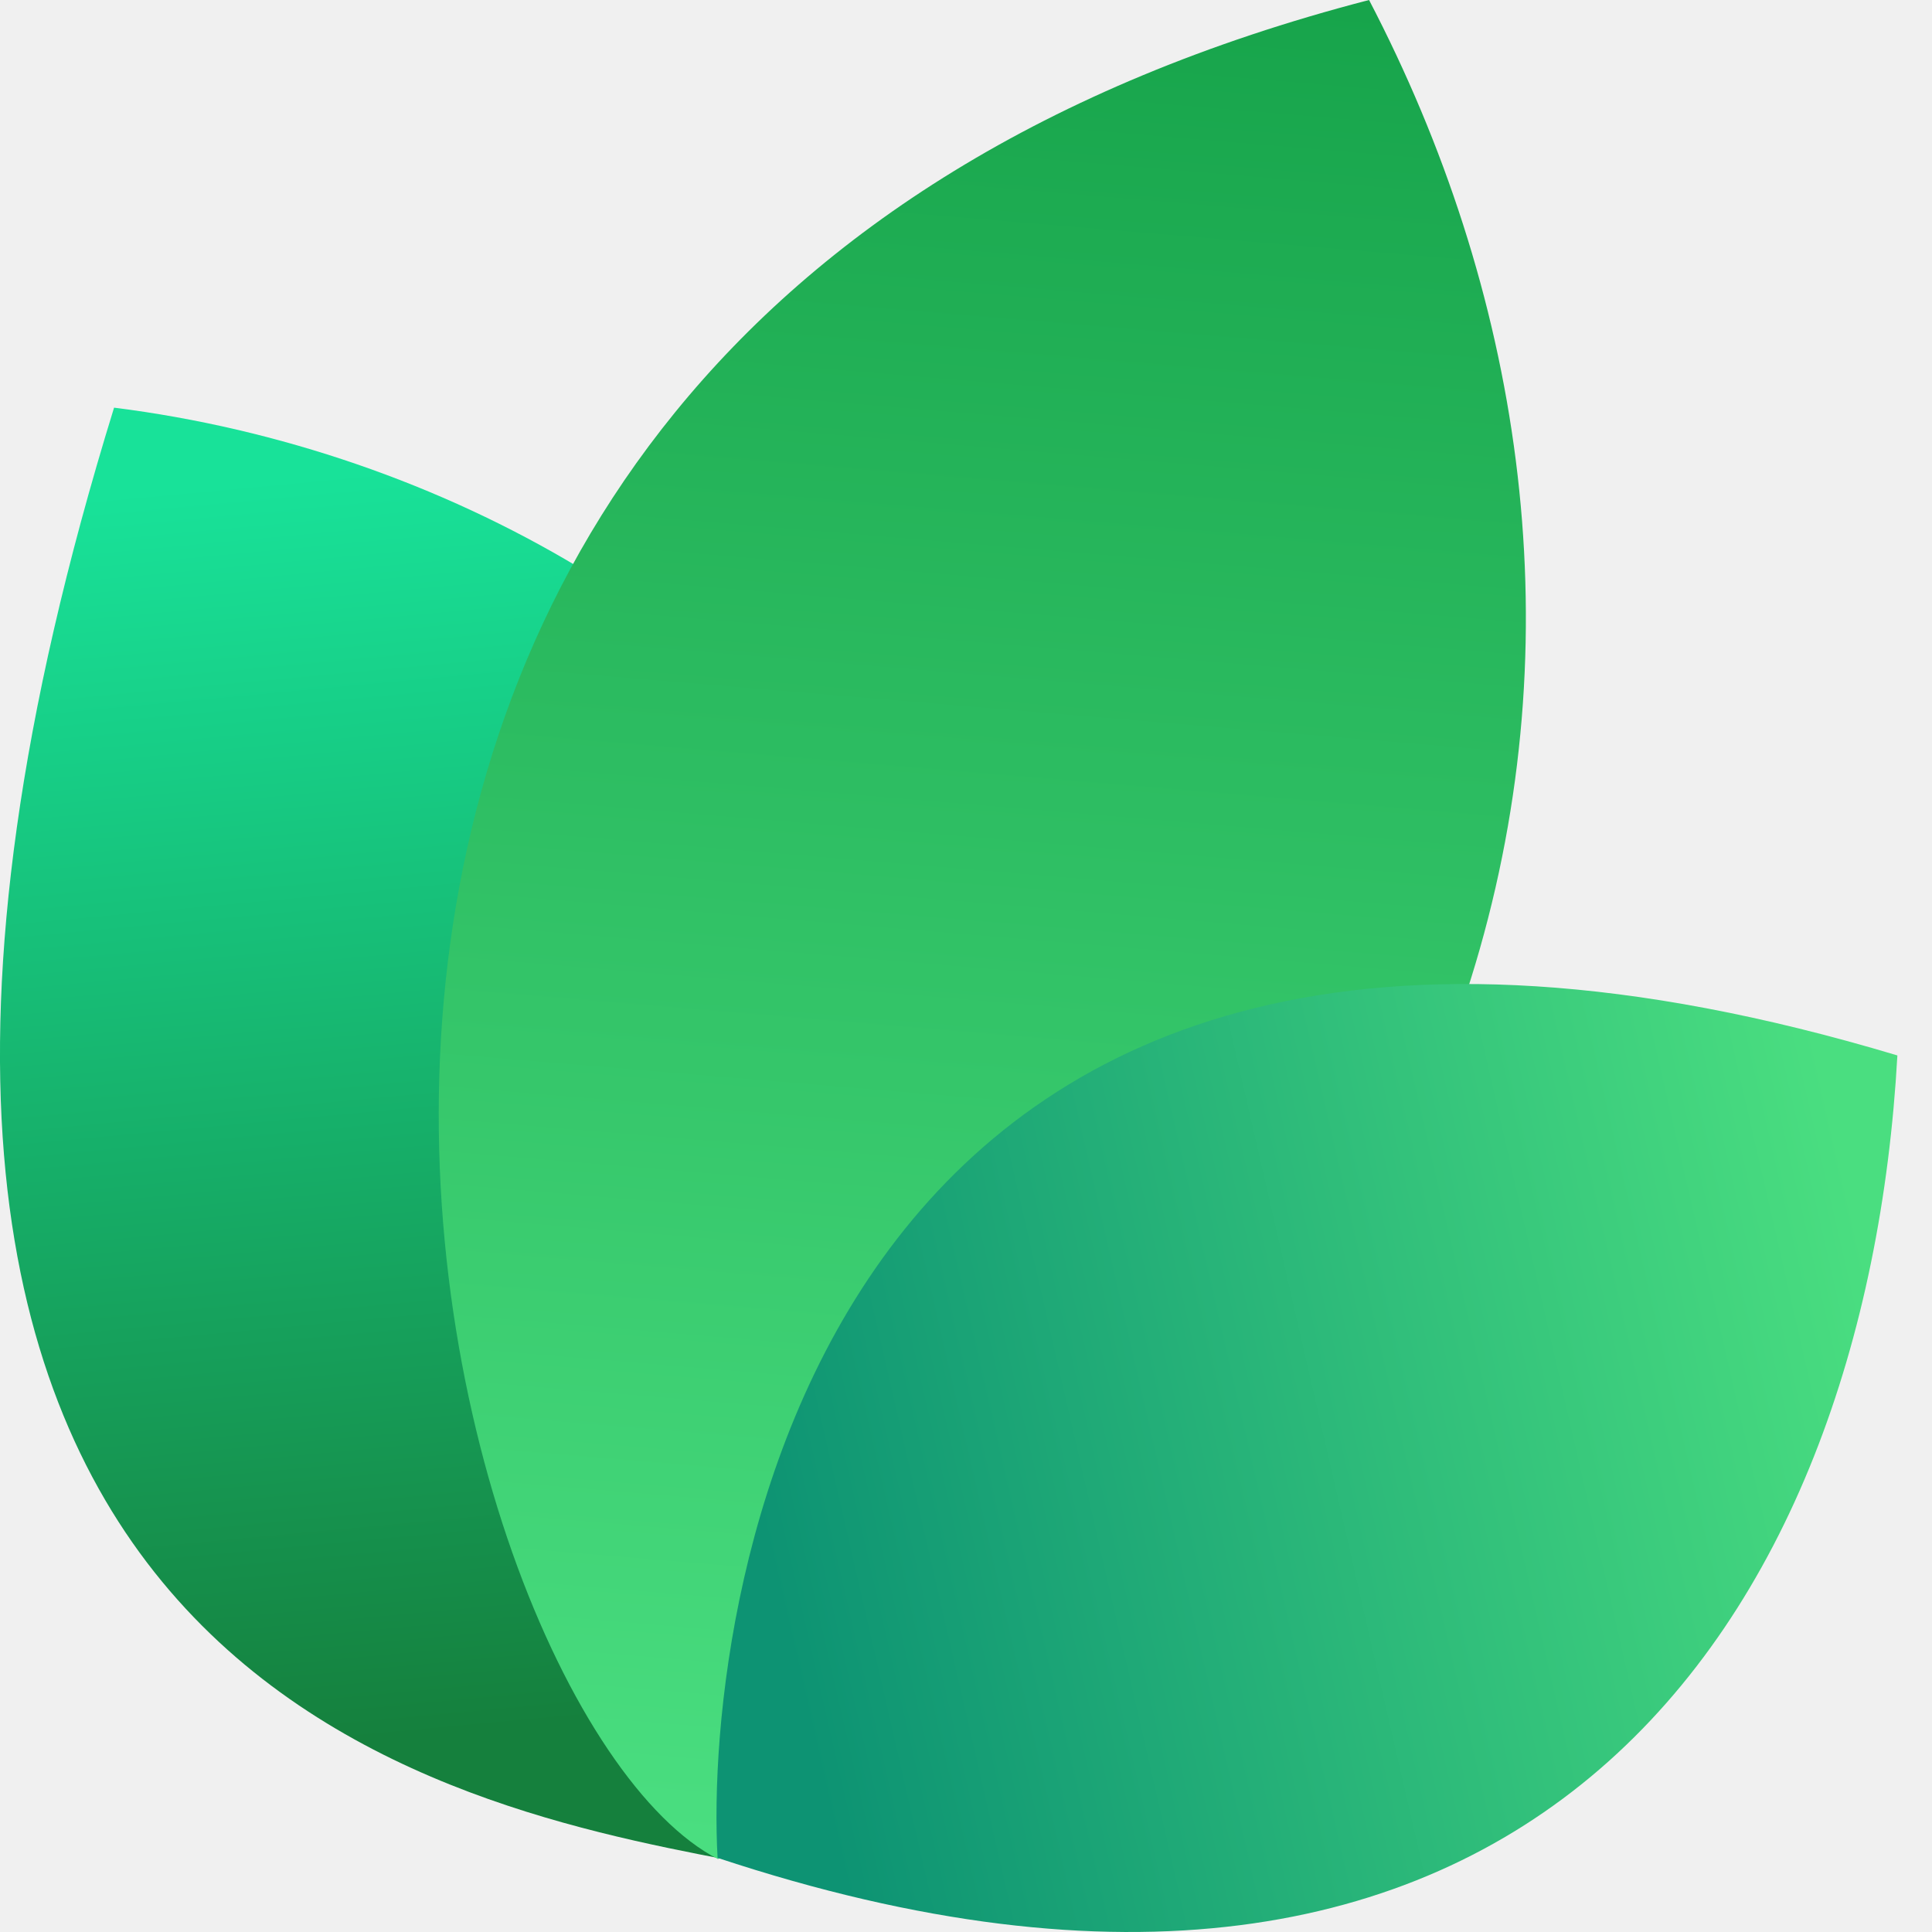
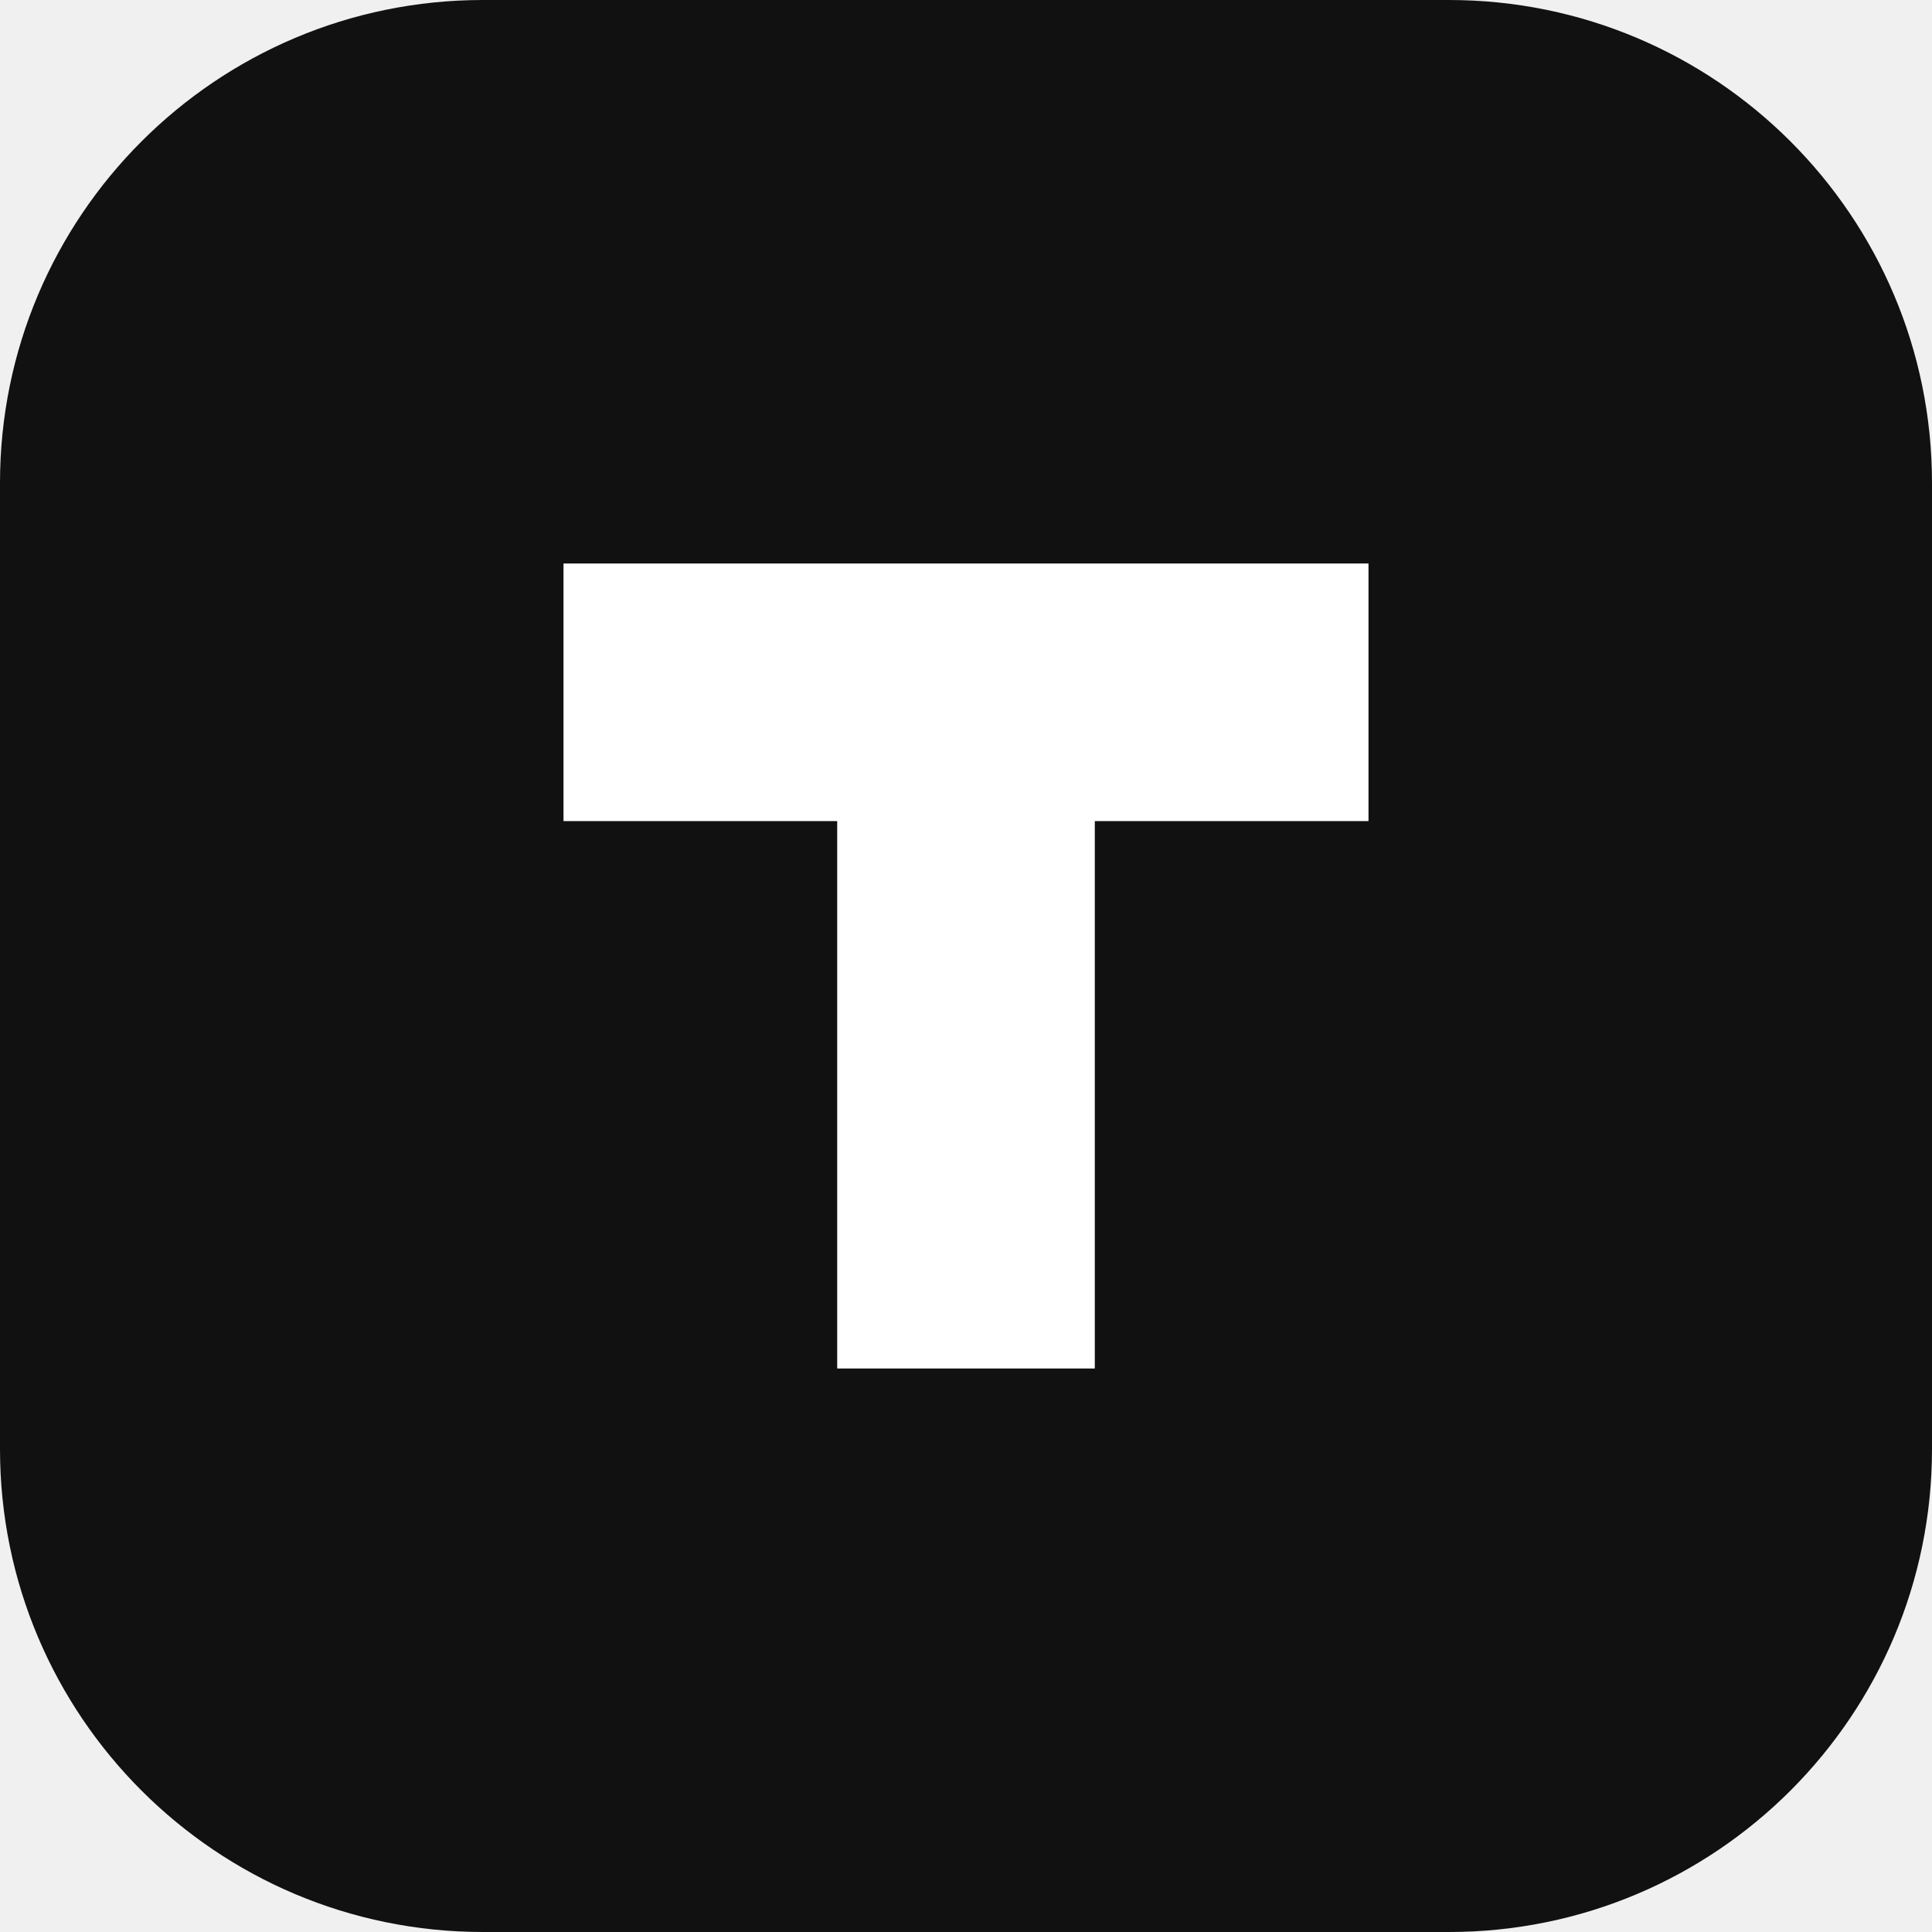
<svg xmlns="http://www.w3.org/2000/svg" width="24" height="24" viewBox="0 0 24 24" fill="none">
-   <path d="M9.061 23.108C5.268 22.377 -3.391 20.627 1.417 5.064C9.634 6.099 16.973 14.064 9.061 23.108Z" fill="url(#paint0_linear_17557_2021)" />
-   <path d="M8.919 23.094C5.276 21.222 0.784 4.209 17.007 0C20.757 7.193 19.621 16.545 8.919 23.094Z" fill="url(#paint1_linear_17557_2021)" />
-   <path d="M8.914 23.079C8.735 19.882 10.159 9.085 23.57 13.111C23.181 20.123 18.984 26.418 8.914 23.079Z" fill="url(#paint2_linear_17557_2021)" />
-   <defs>
-     <linearGradient id="paint0_linear_17557_2021" x1="3.776" y1="5.916" x2="5.232" y2="21.559" gradientUnits="userSpaceOnUse">
-       <stop stop-color="#18E299" />
-       <stop offset="1" stop-color="#15803D" />
-     </linearGradient>
-     <linearGradient id="paint1_linear_17557_2021" x1="12.171" y1="-0.718" x2="10.19" y2="22.983" gradientUnits="userSpaceOnUse">
-       <stop stop-color="#16A34A" />
-       <stop offset="1" stop-color="#4ADE80" />
-     </linearGradient>
-     <linearGradient id="paint2_linear_17557_2021" x1="23.133" y1="15.353" x2="9.338" y2="18.52" gradientUnits="userSpaceOnUse">
-       <stop stop-color="#4ADE80" />
-       <stop offset="1" stop-color="#0D9373" />
-     </linearGradient>
-   </defs>
+   <rect width="24" height="24" rx="6" fill="#111111" />
+   <path d="M7 7H17V10.2H13.6V17H10.4V10.2H7V7Z" fill="#FFFFFF" />
</svg>
